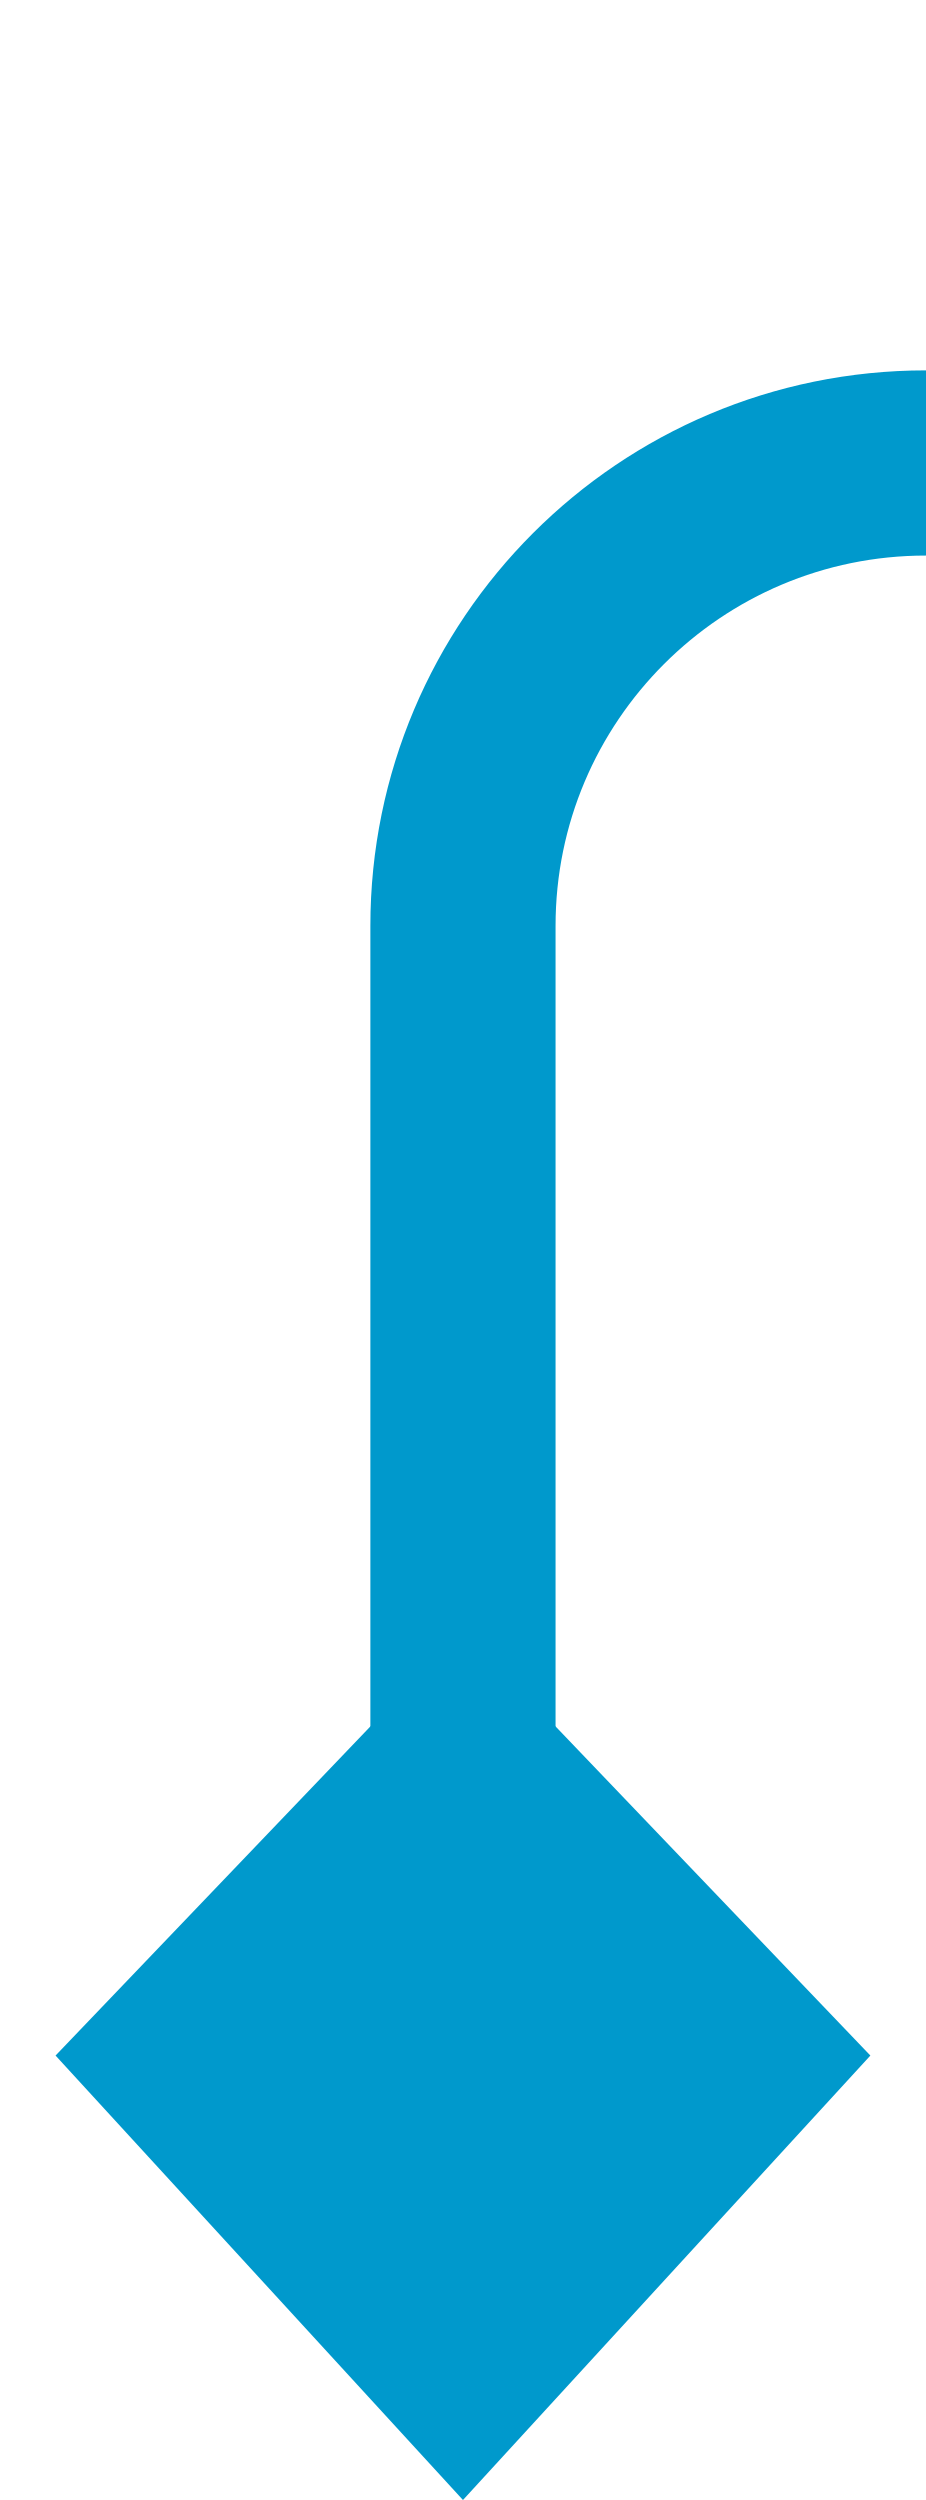
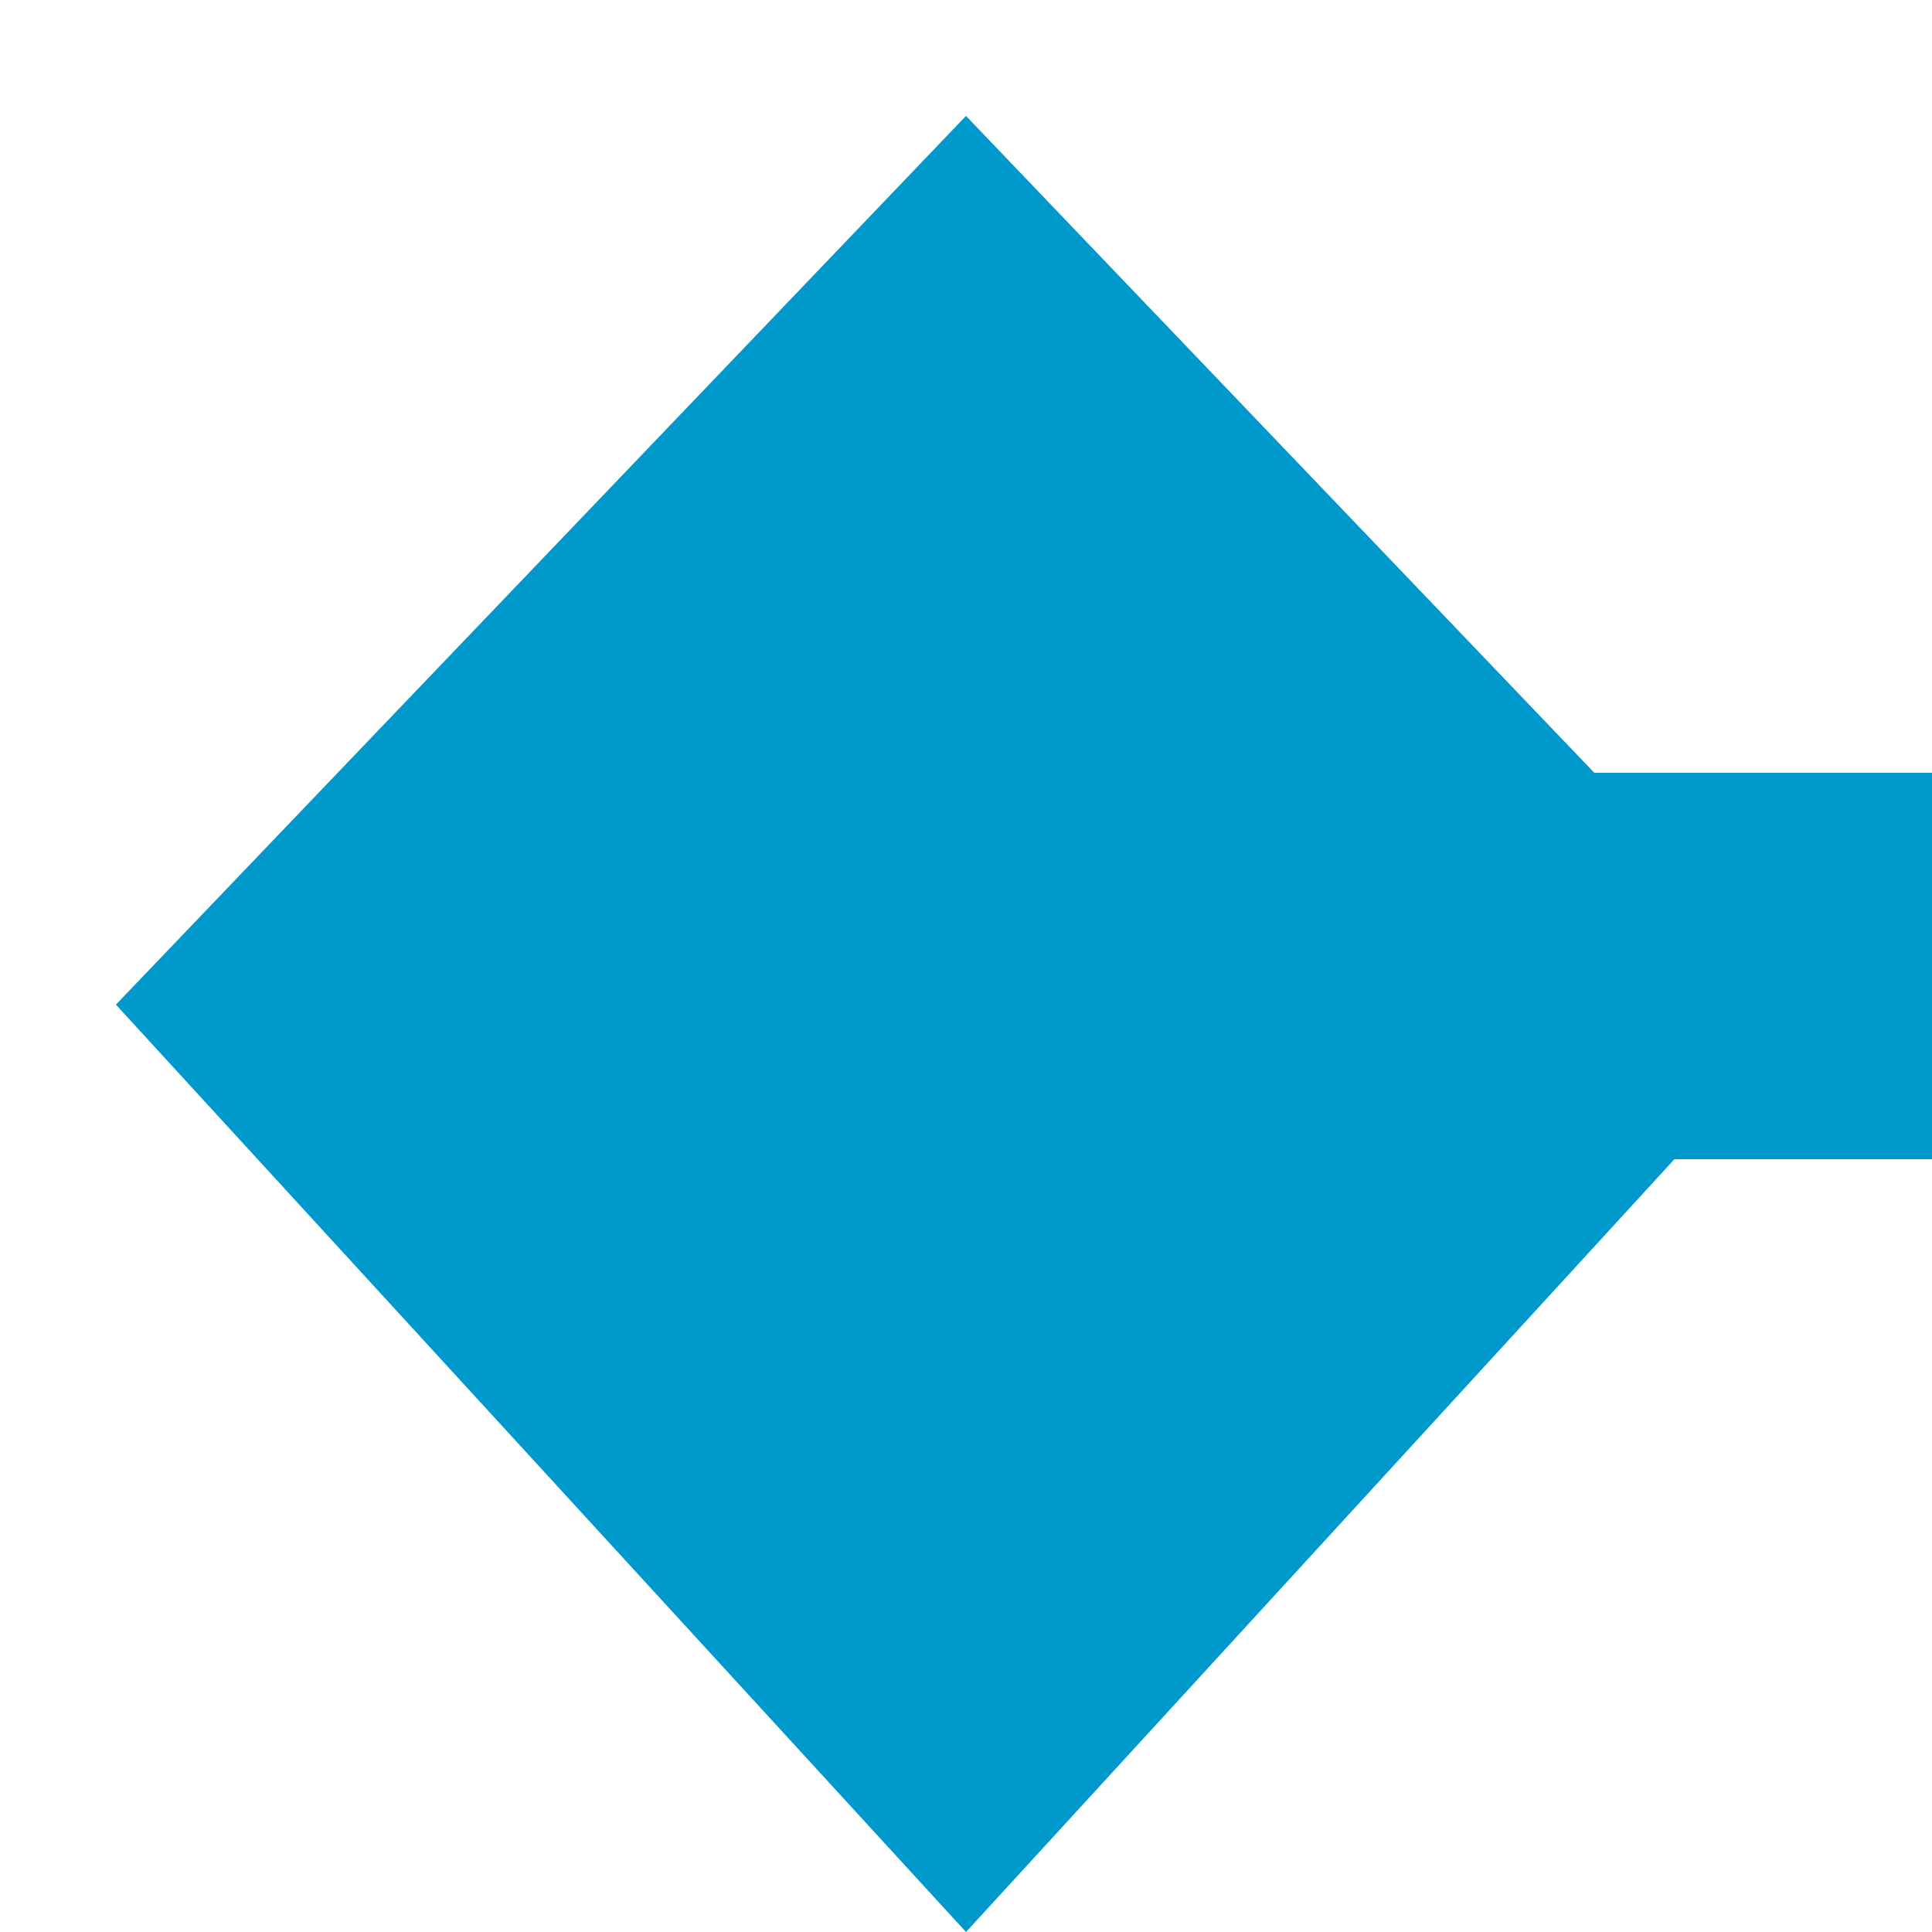
- <svg xmlns="http://www.w3.org/2000/svg" version="1.1" width="10px" height="27px" preserveAspectRatio="xMidYMin meet" viewBox="588 741  8 27">
-   <path d="M 623 746  L 597 746  A 5 5 0 0 0 592 751 L 592 766  " stroke-width="2" stroke="#0099cc" fill="none" />
-   <path d="M 587.6 763.2  L 592 768  L 596.4 763.2  L 592 758.6  L 587.6 763.2  Z " fill-rule="nonzero" fill="#0099cc" stroke="none" />
+ <svg xmlns="http://www.w3.org/2000/svg" version="1.1" width="10px" height="10px" preserveAspectRatio="xMinYMid meet" viewBox="601 644  10 8">
+   <path d="M 622 648  L 608.5 648  A 2.5 2.5 0 0 0 606 650.5 L 606 651  " stroke-width="2" stroke="#0099cc" fill="none" />
+   <path d="M 601.6 648.2  L 606 653  L 610.4 648.2  L 606 643.6  L 601.6 648.2  Z " fill-rule="nonzero" fill="#0099cc" stroke="none" />
</svg>
